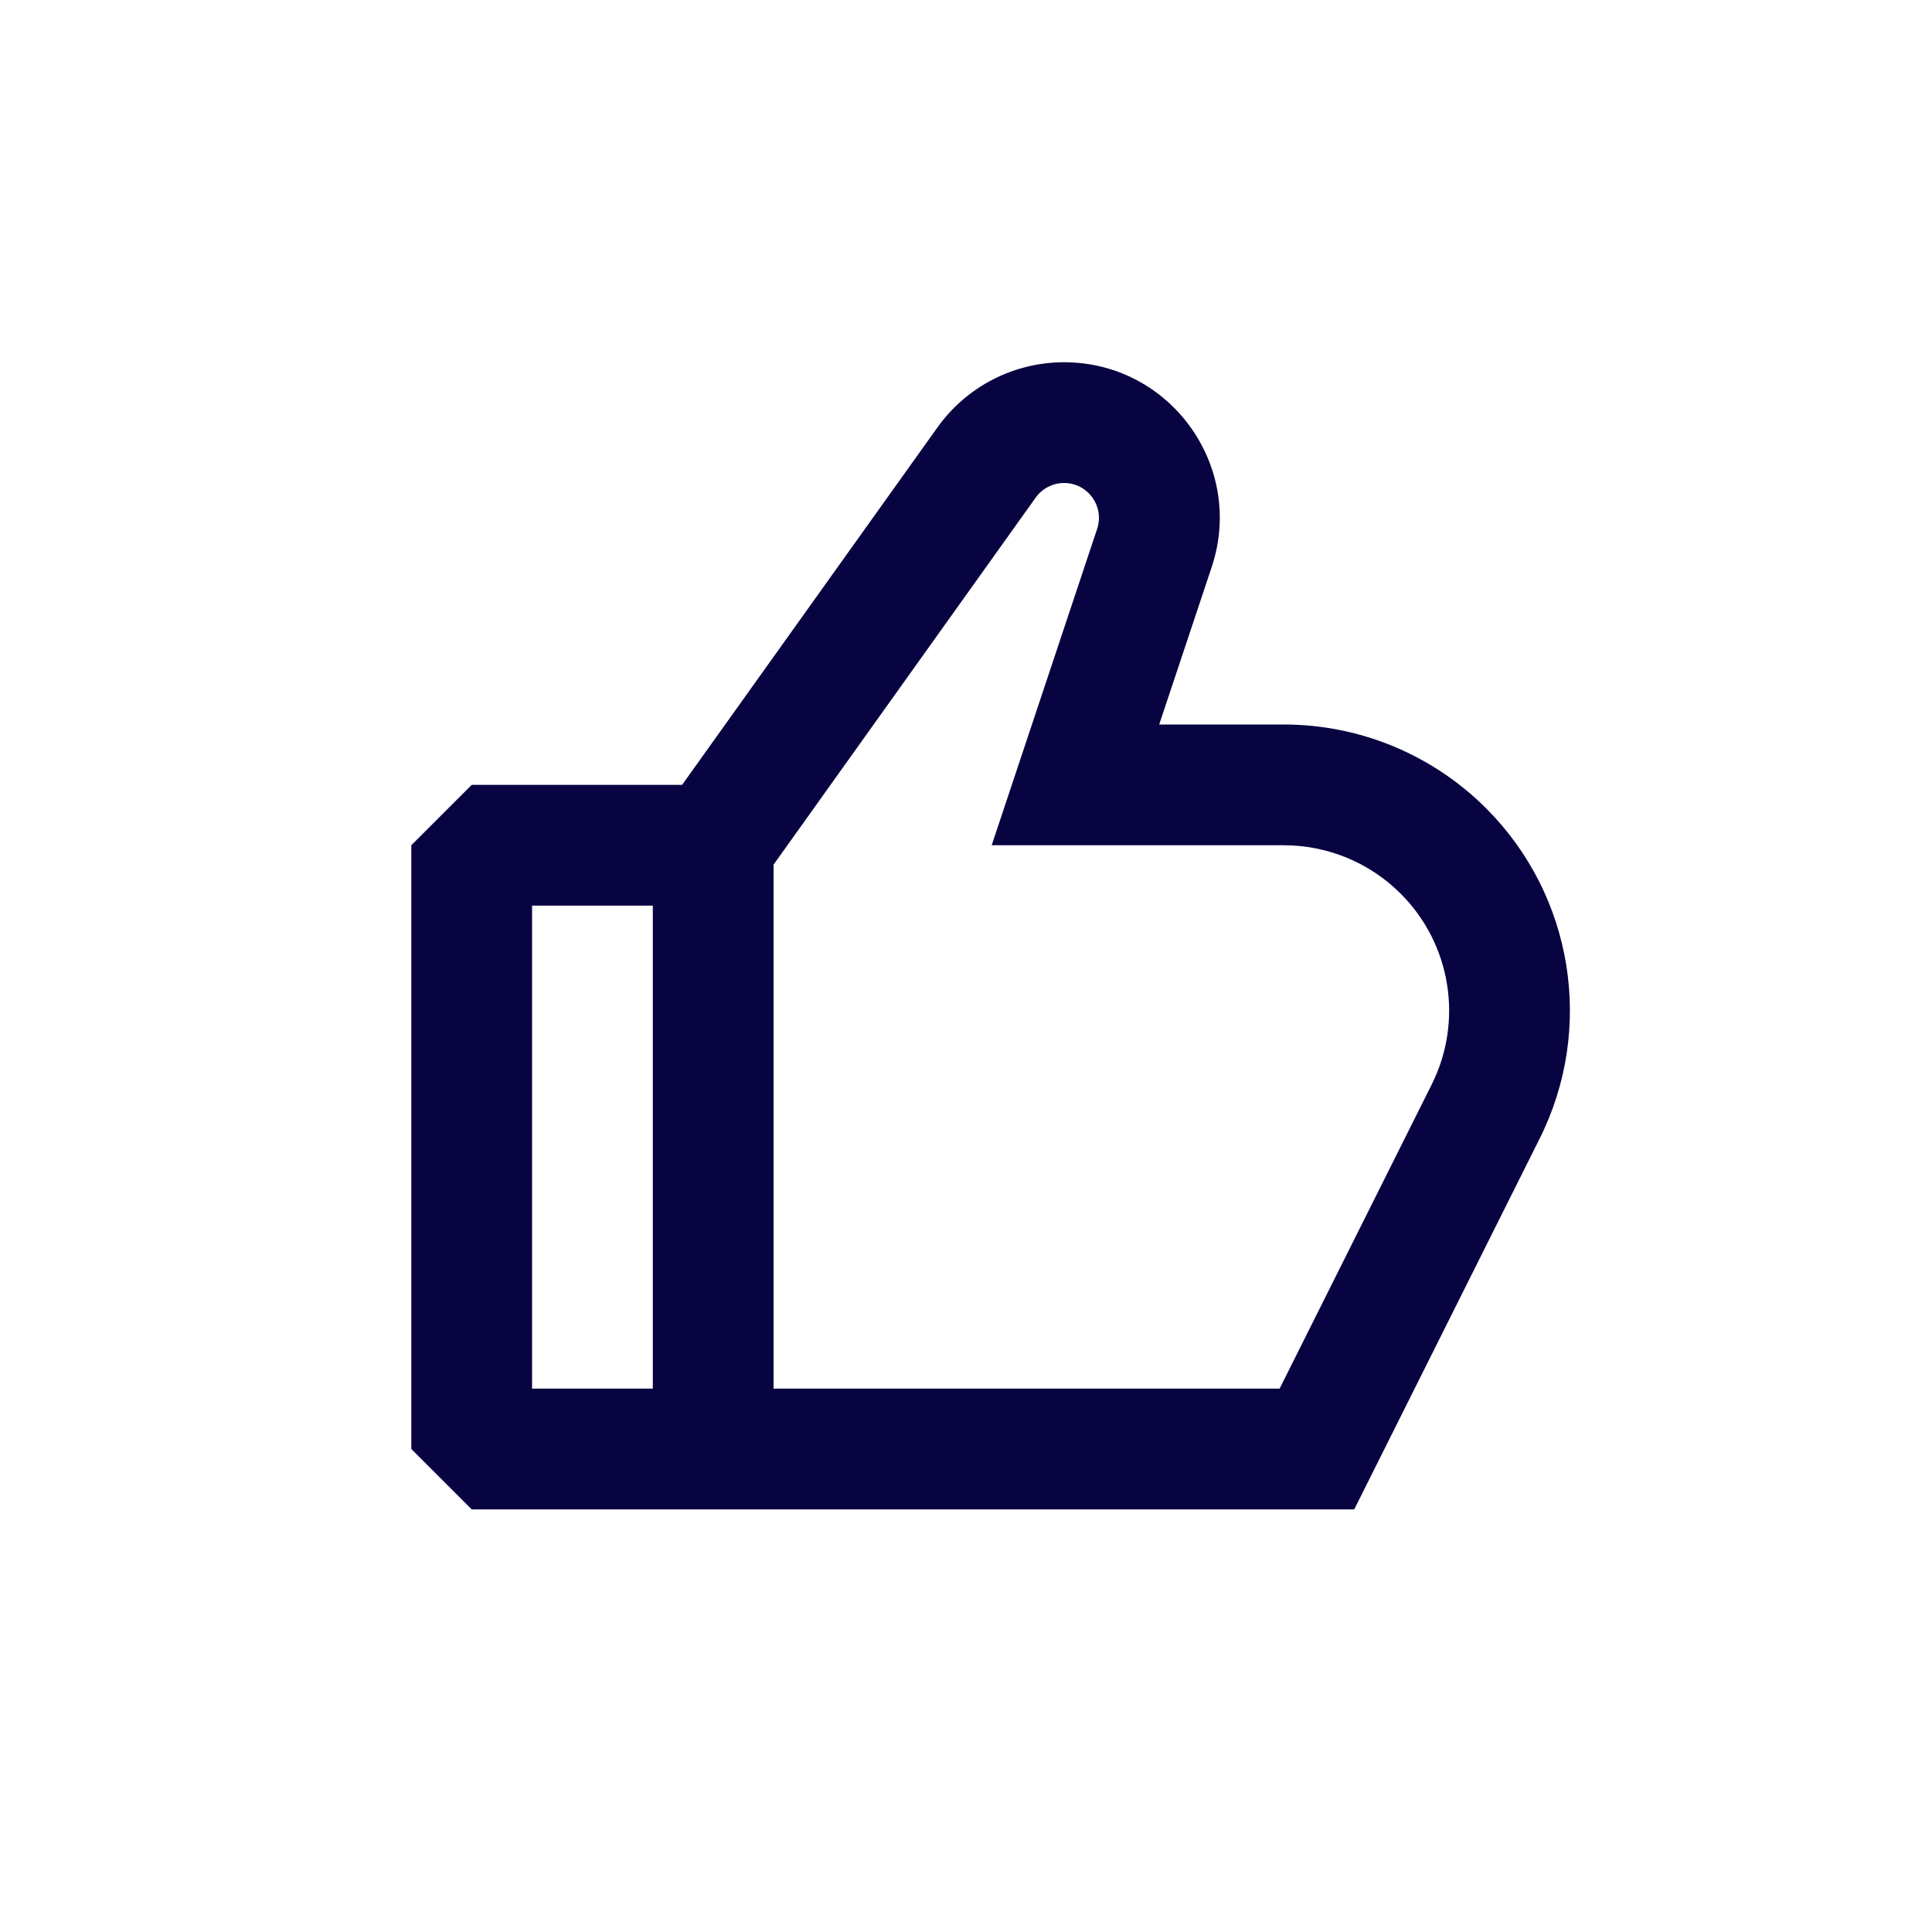
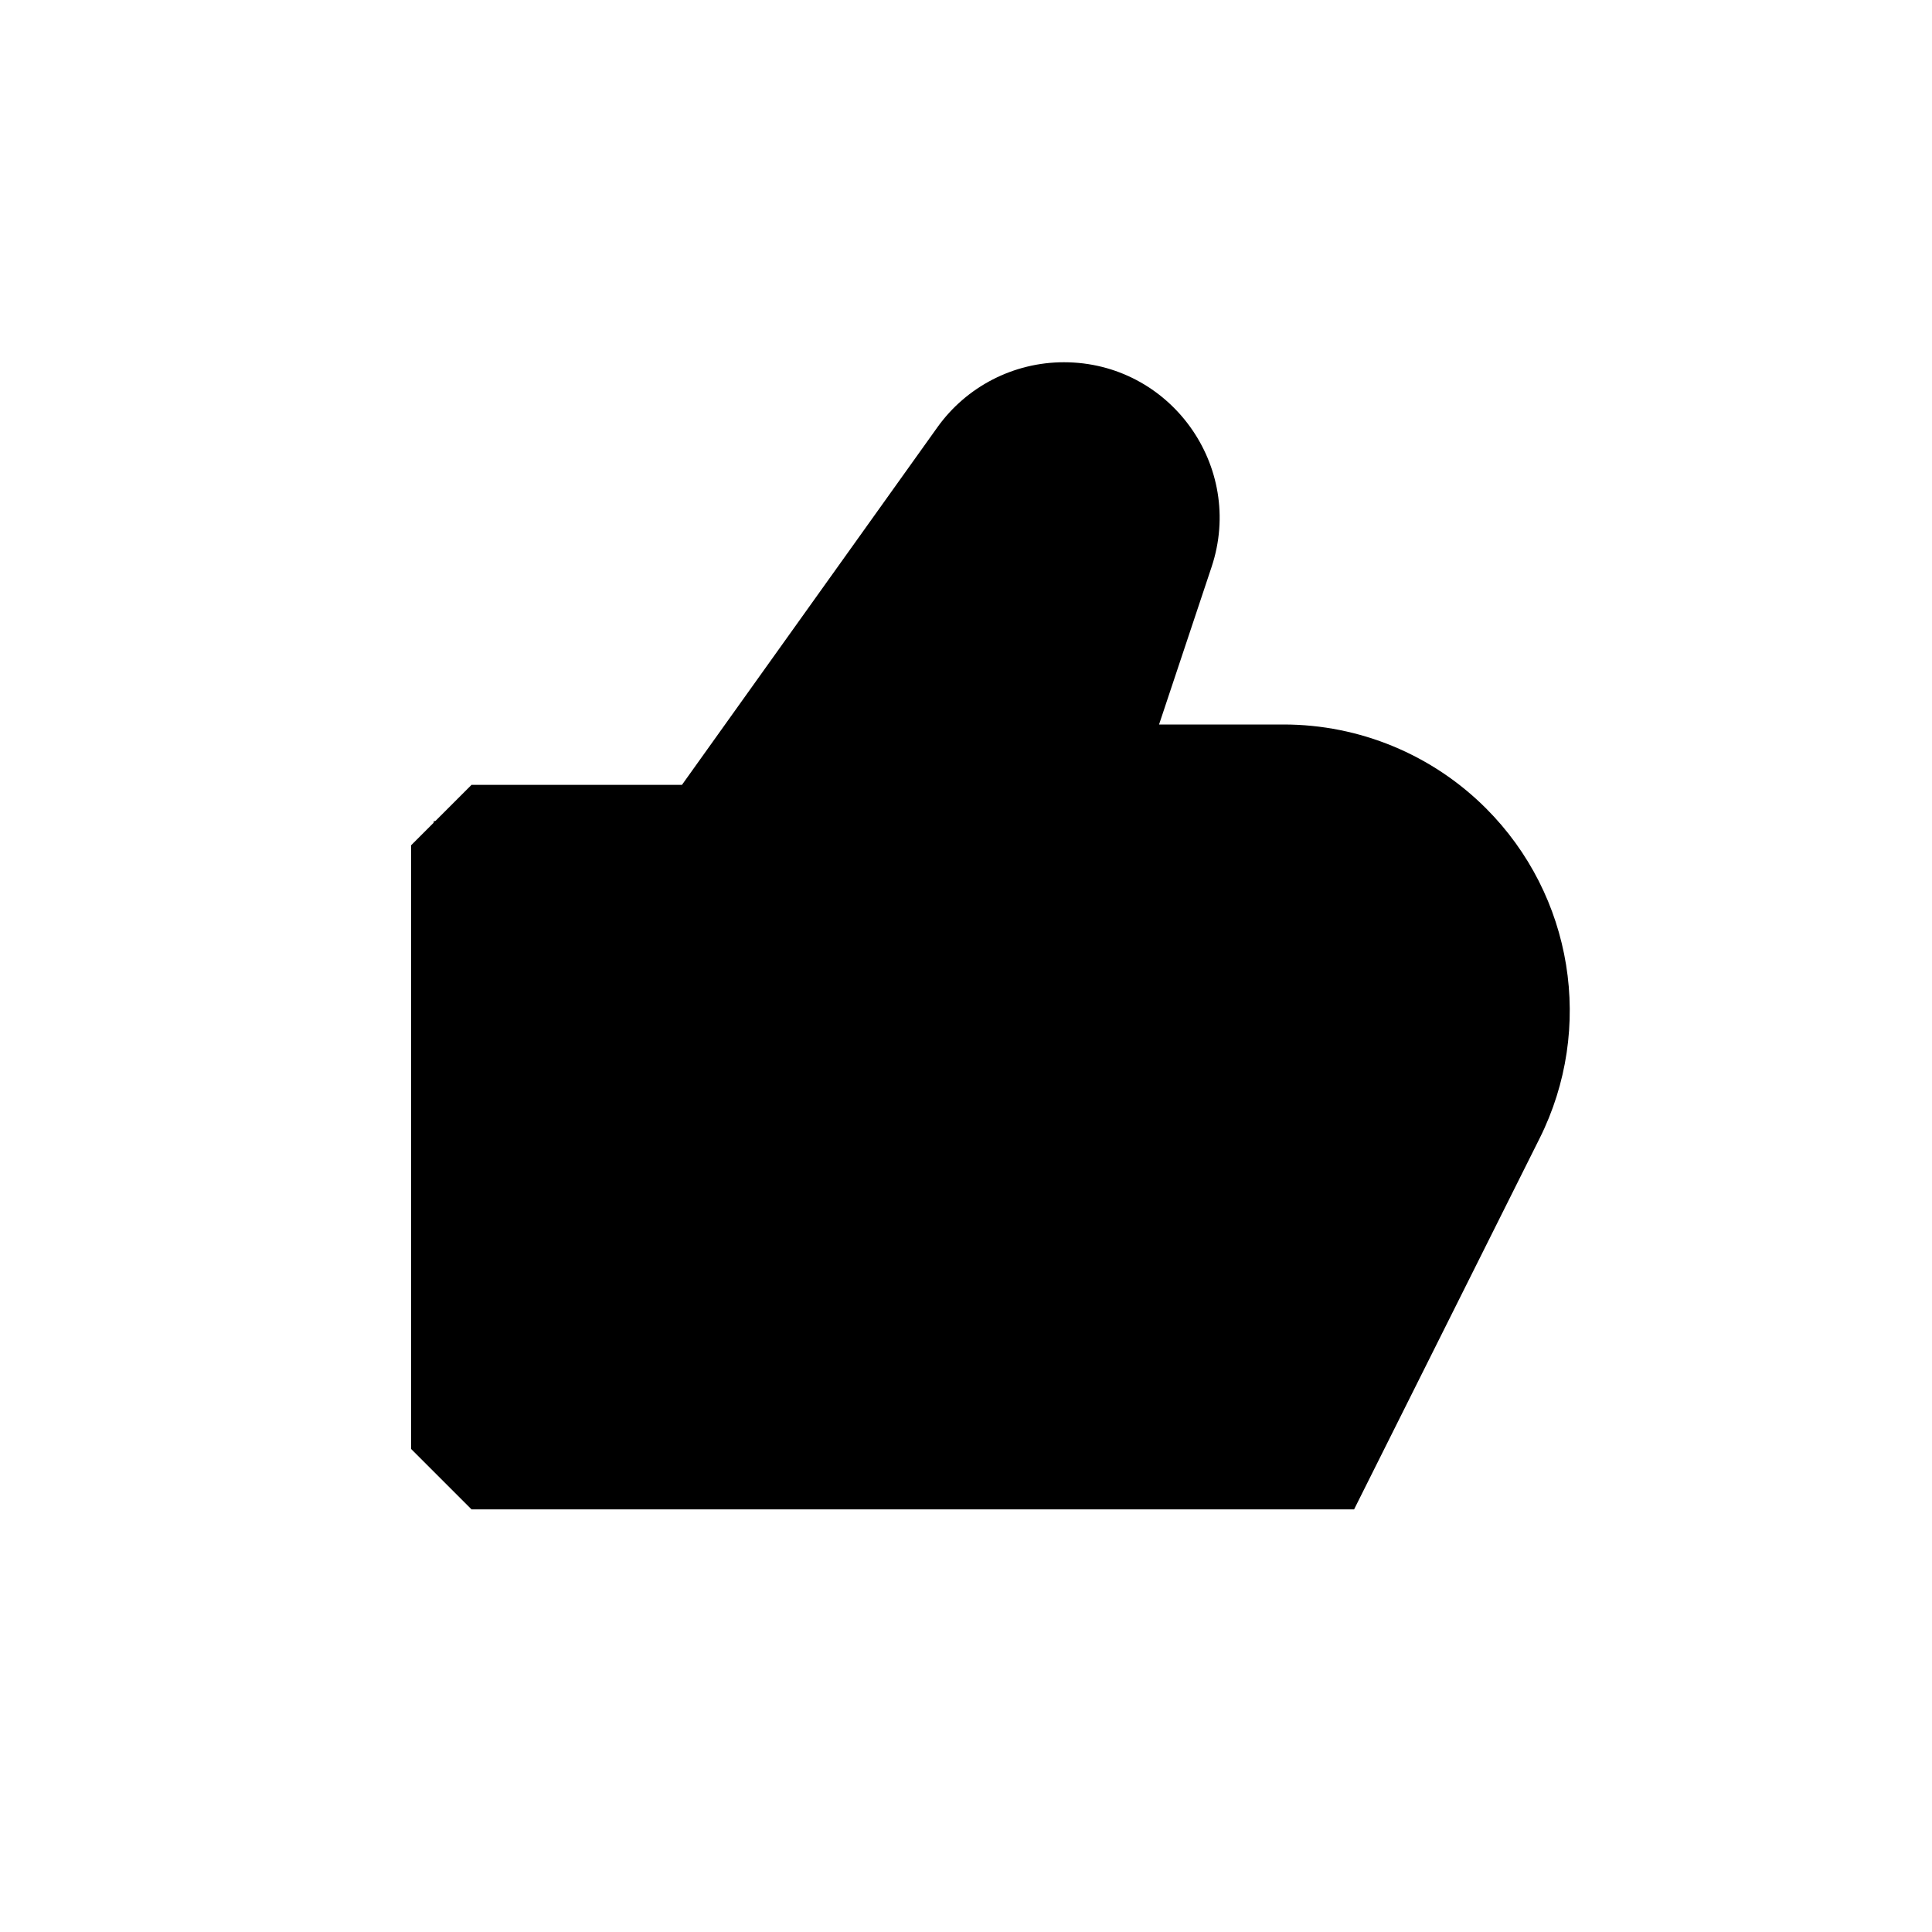
- <svg xmlns="http://www.w3.org/2000/svg" width="40" height="40" viewBox="0 0 40 40" fill="none">
-   <path fill-rule="evenodd" clip-rule="evenodd" d="M25.087 11.74C25.782 9.654 24.229 7.5 22.03 7.5C20.99 7.5 20.014 8.002 19.409 8.849L14.122 16.25H9.766L8.516 17.5V30L9.766 31.25H28.038L31.878 23.571C33.018 21.291 32.571 18.537 30.768 16.735C29.657 15.624 28.151 15 26.58 15H24L25.087 11.74ZM16.016 17.901L21.443 10.302C21.579 10.113 21.797 10 22.03 10C22.523 10 22.871 10.482 22.715 10.95L20.532 17.5H26.58C27.488 17.5 28.359 17.861 29 18.503C30.042 19.544 30.3 21.136 29.642 22.453L26.493 28.75H16.016V17.901ZM13.516 28.75H11.016V18.75H13.516V28.75Z" fill="#080341" />
+ <svg xmlns="http://www.w3.org/2000/svg" width="40" height="40" viewBox="0 0 40 40" fill="black">
+   <path id="filling" d="M14.5 17.5L22 8.5L24.5 10.5L22 16H27L30 18L31.5 21L27 30H10L9.5 17.5H14.5Z" stroke="black" />
+   <path fill-rule="evenodd" clip-rule="evenodd" d="M25.084 11.74C25.779 9.654 24.226 7.5 22.027 7.5C20.987 7.5 20.01 8.002 19.406 8.849L14.119 16.25H9.762L8.512 17.5V30L9.762 31.25H28.035L31.875 23.571C33.015 21.291 32.568 18.537 30.765 16.735C29.654 15.624 28.148 15 26.577 15H23.997L25.084 11.74ZM16.012 17.901L21.44 10.302C21.576 10.113 21.794 10 22.027 10C22.52 10 22.867 10.482 22.712 10.95L20.528 17.5H26.577C27.485 17.5 28.355 17.861 28.997 18.503C30.039 19.544 30.297 21.136 29.639 22.453L26.49 28.75H16.012V17.901ZM13.512 28.75H11.012V18.75H13.512V28.75Z" fill="black" />
</svg>
